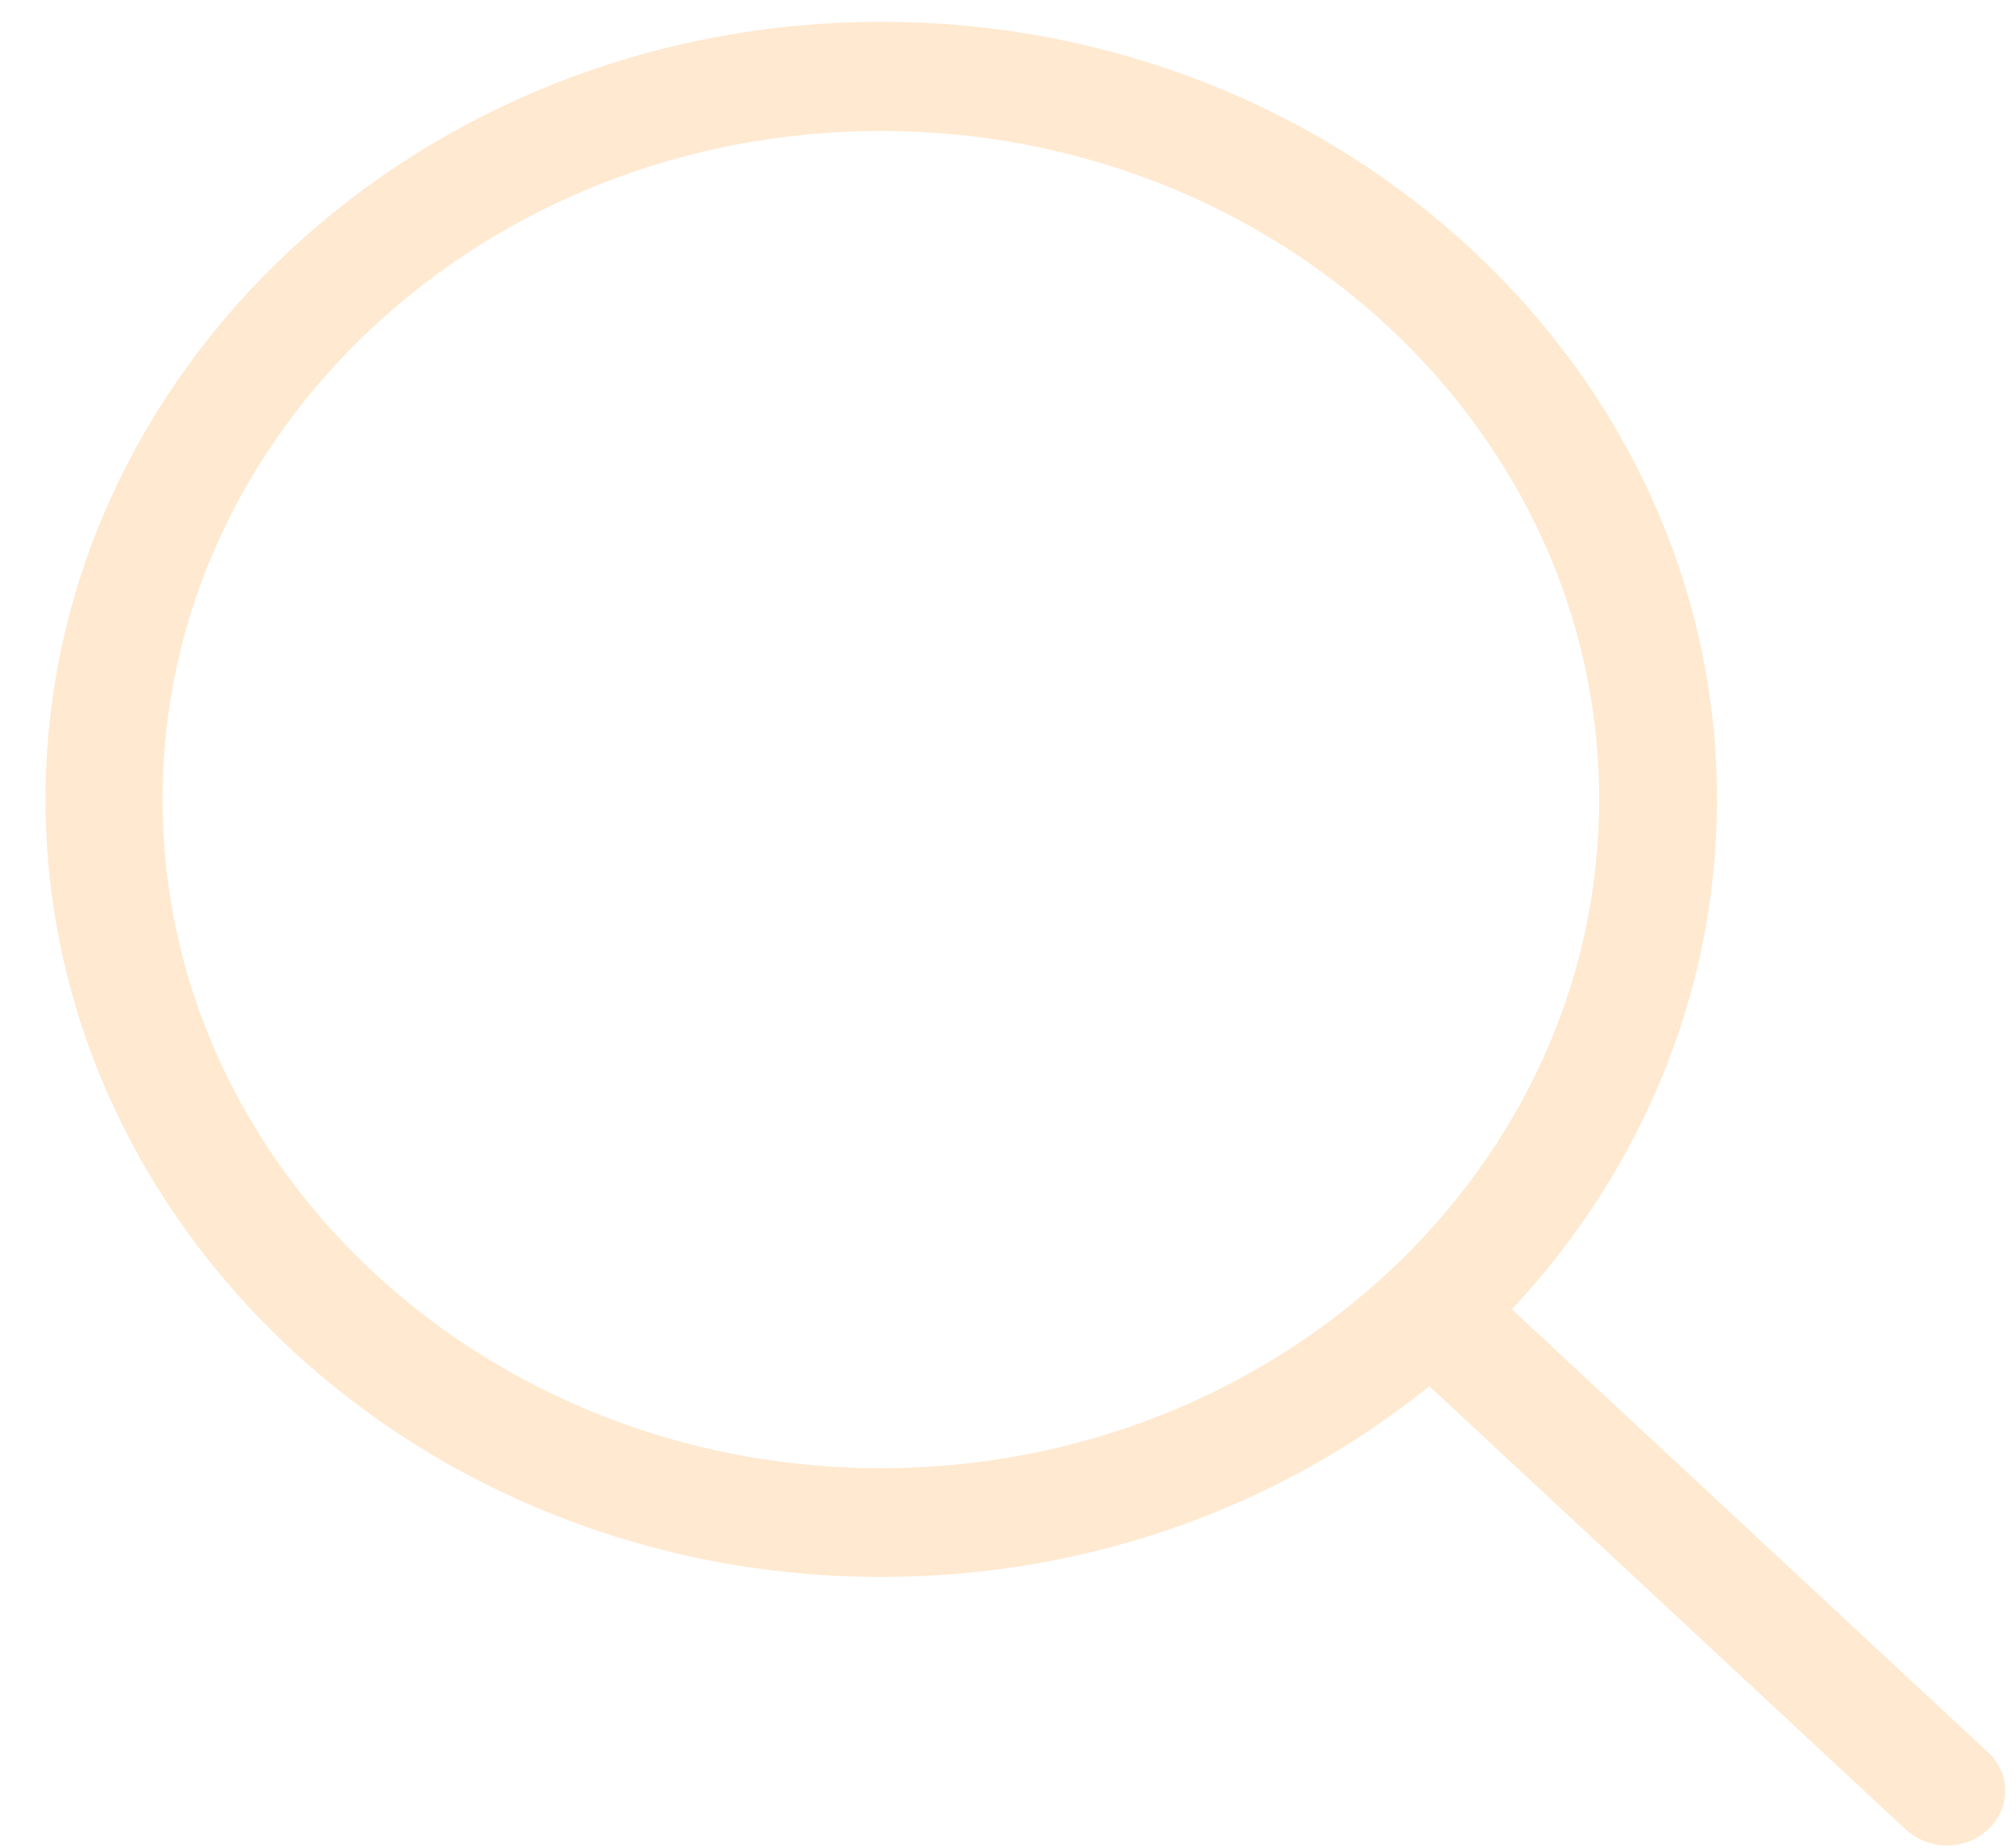
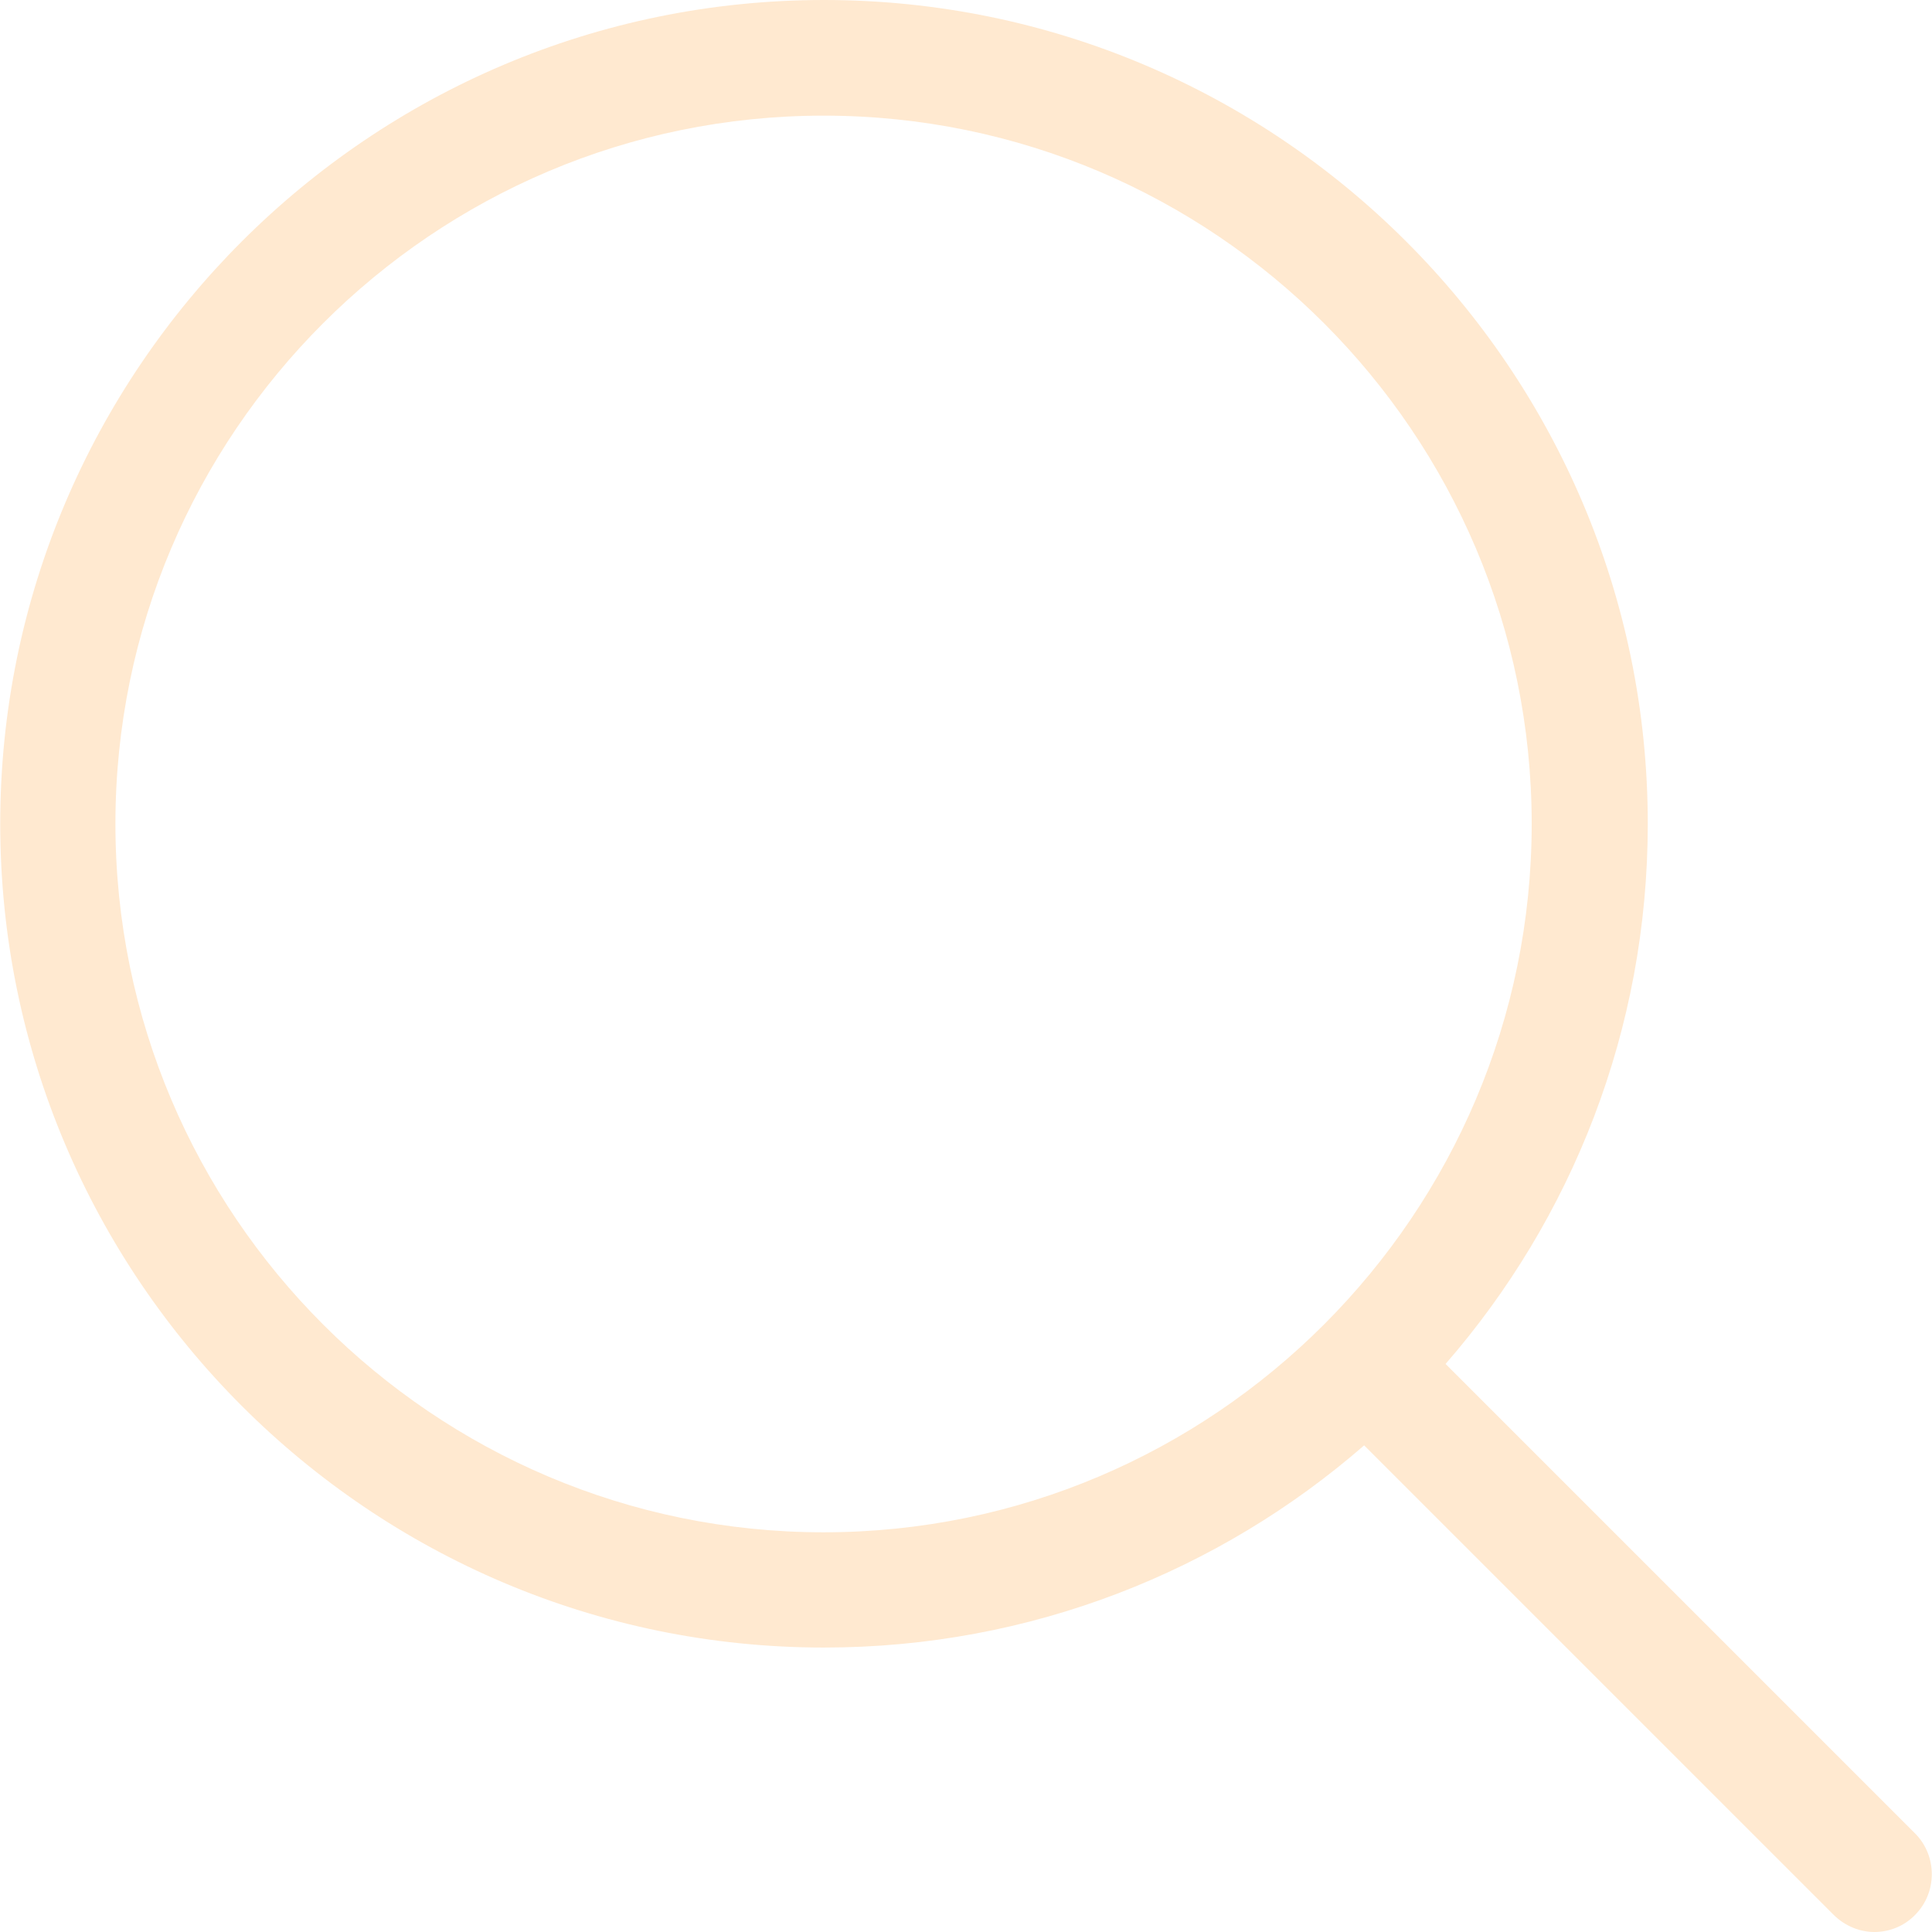
- <svg xmlns="http://www.w3.org/2000/svg" width="36" height="33" viewBox="0 0 36 33" fill="none">
-   <path d="M35.503 31.299L26.997 23.384C29.279 20.943 30.66 17.758 30.66 14.277C30.66 6.615 23.963 0.39 15.737 0.39C7.503 0.39 0.813 6.622 0.813 14.277C0.813 21.932 7.511 28.164 15.737 28.164C19.477 28.164 22.9 26.879 25.523 24.756L34.028 32.671C34.23 32.858 34.502 32.959 34.766 32.959C35.029 32.959 35.301 32.866 35.503 32.671C35.907 32.295 35.907 31.674 35.503 31.299ZM2.901 14.277C2.901 7.691 8.659 2.339 15.729 2.339C22.807 2.339 28.557 7.698 28.557 14.277C28.557 20.856 22.807 26.222 15.729 26.222C8.659 26.222 2.901 20.863 2.901 14.277Z" fill="#FFE9D0" />
+ <svg xmlns="http://www.w3.org/2000/svg" width="35" height="35" viewBox="0 0 35 35" fill="none">
+   <path d="M34.694 33.215L26.188 24.709C28.47 22.087 29.851 18.664 29.851 14.924C29.851 6.69 23.154 0 14.927 0C6.693 0 0.004 6.697 0.004 14.924C0.004 23.15 6.701 29.847 14.927 29.847C18.668 29.847 22.09 28.466 24.713 26.184L33.219 34.69C33.421 34.891 33.692 35 33.956 35C34.22 35 34.492 34.899 34.694 34.69C35.097 34.286 35.097 33.619 34.694 33.215ZM2.091 14.924C2.091 7.846 7.85 2.095 14.92 2.095C21.997 2.095 27.748 7.854 27.748 14.924C27.748 21.993 21.997 27.759 14.92 27.759C7.85 27.759 2.091 22.001 2.091 14.924Z" fill="#FFE9D0" />
</svg>
